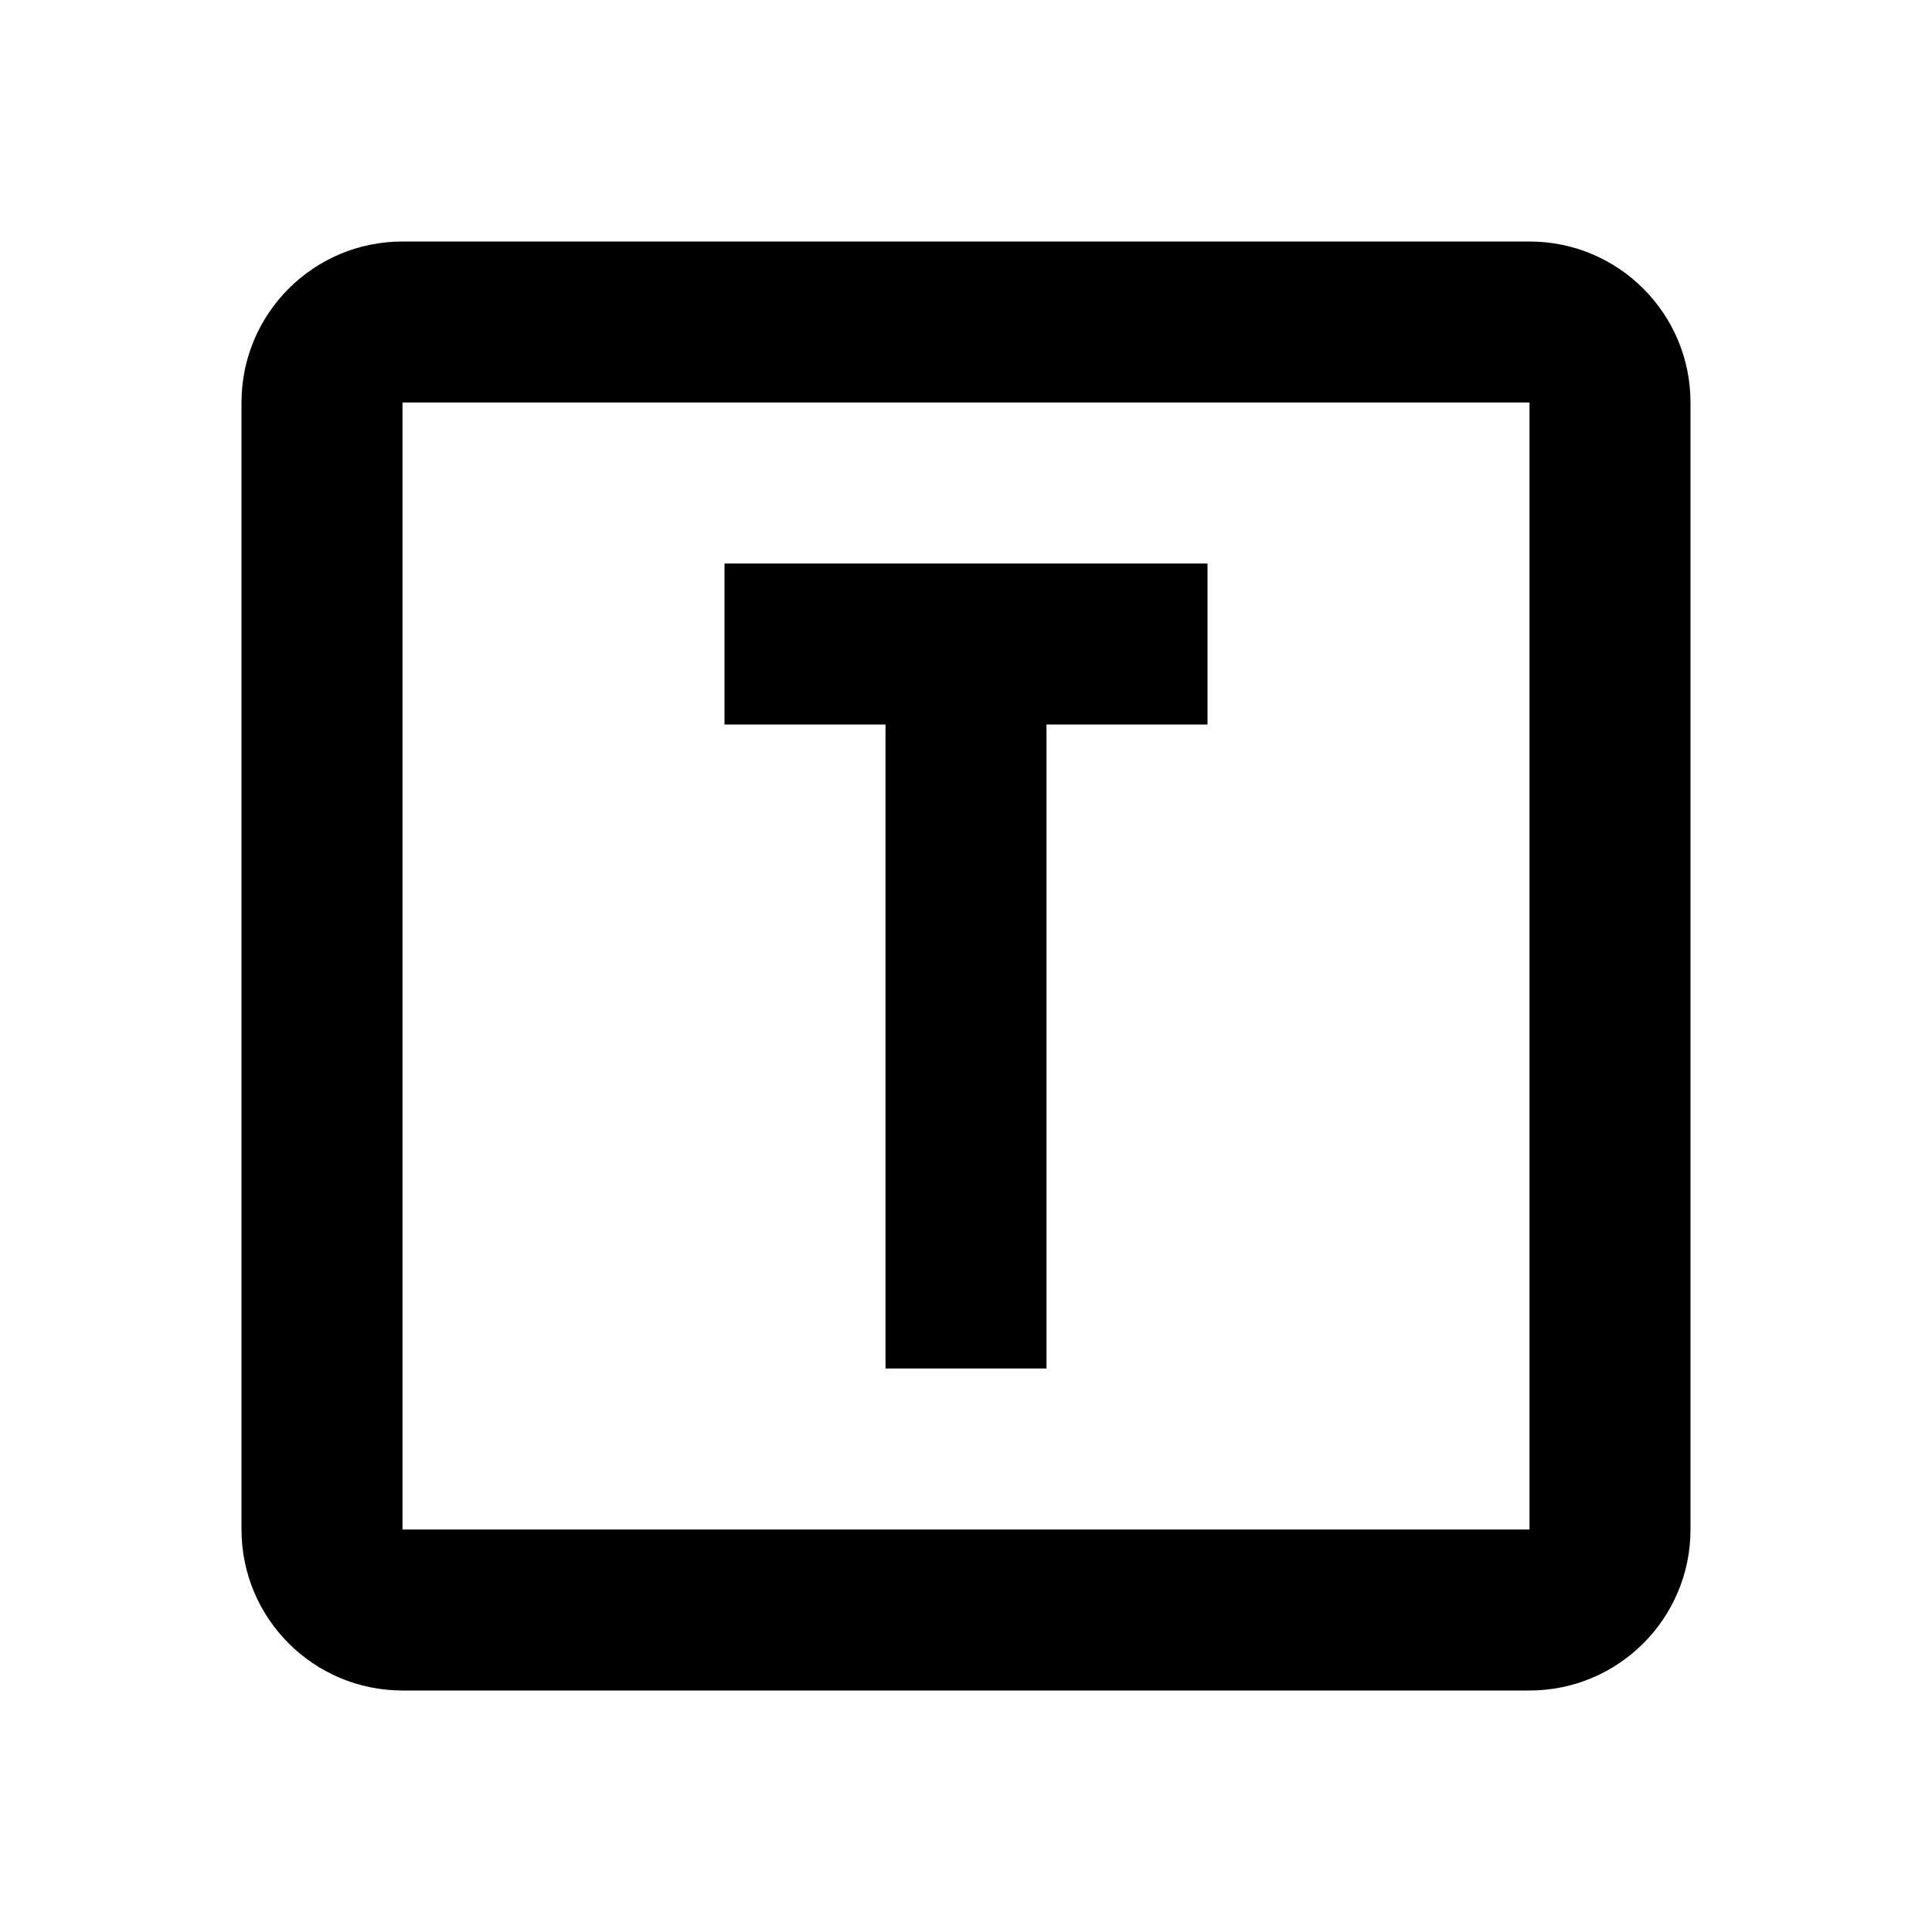
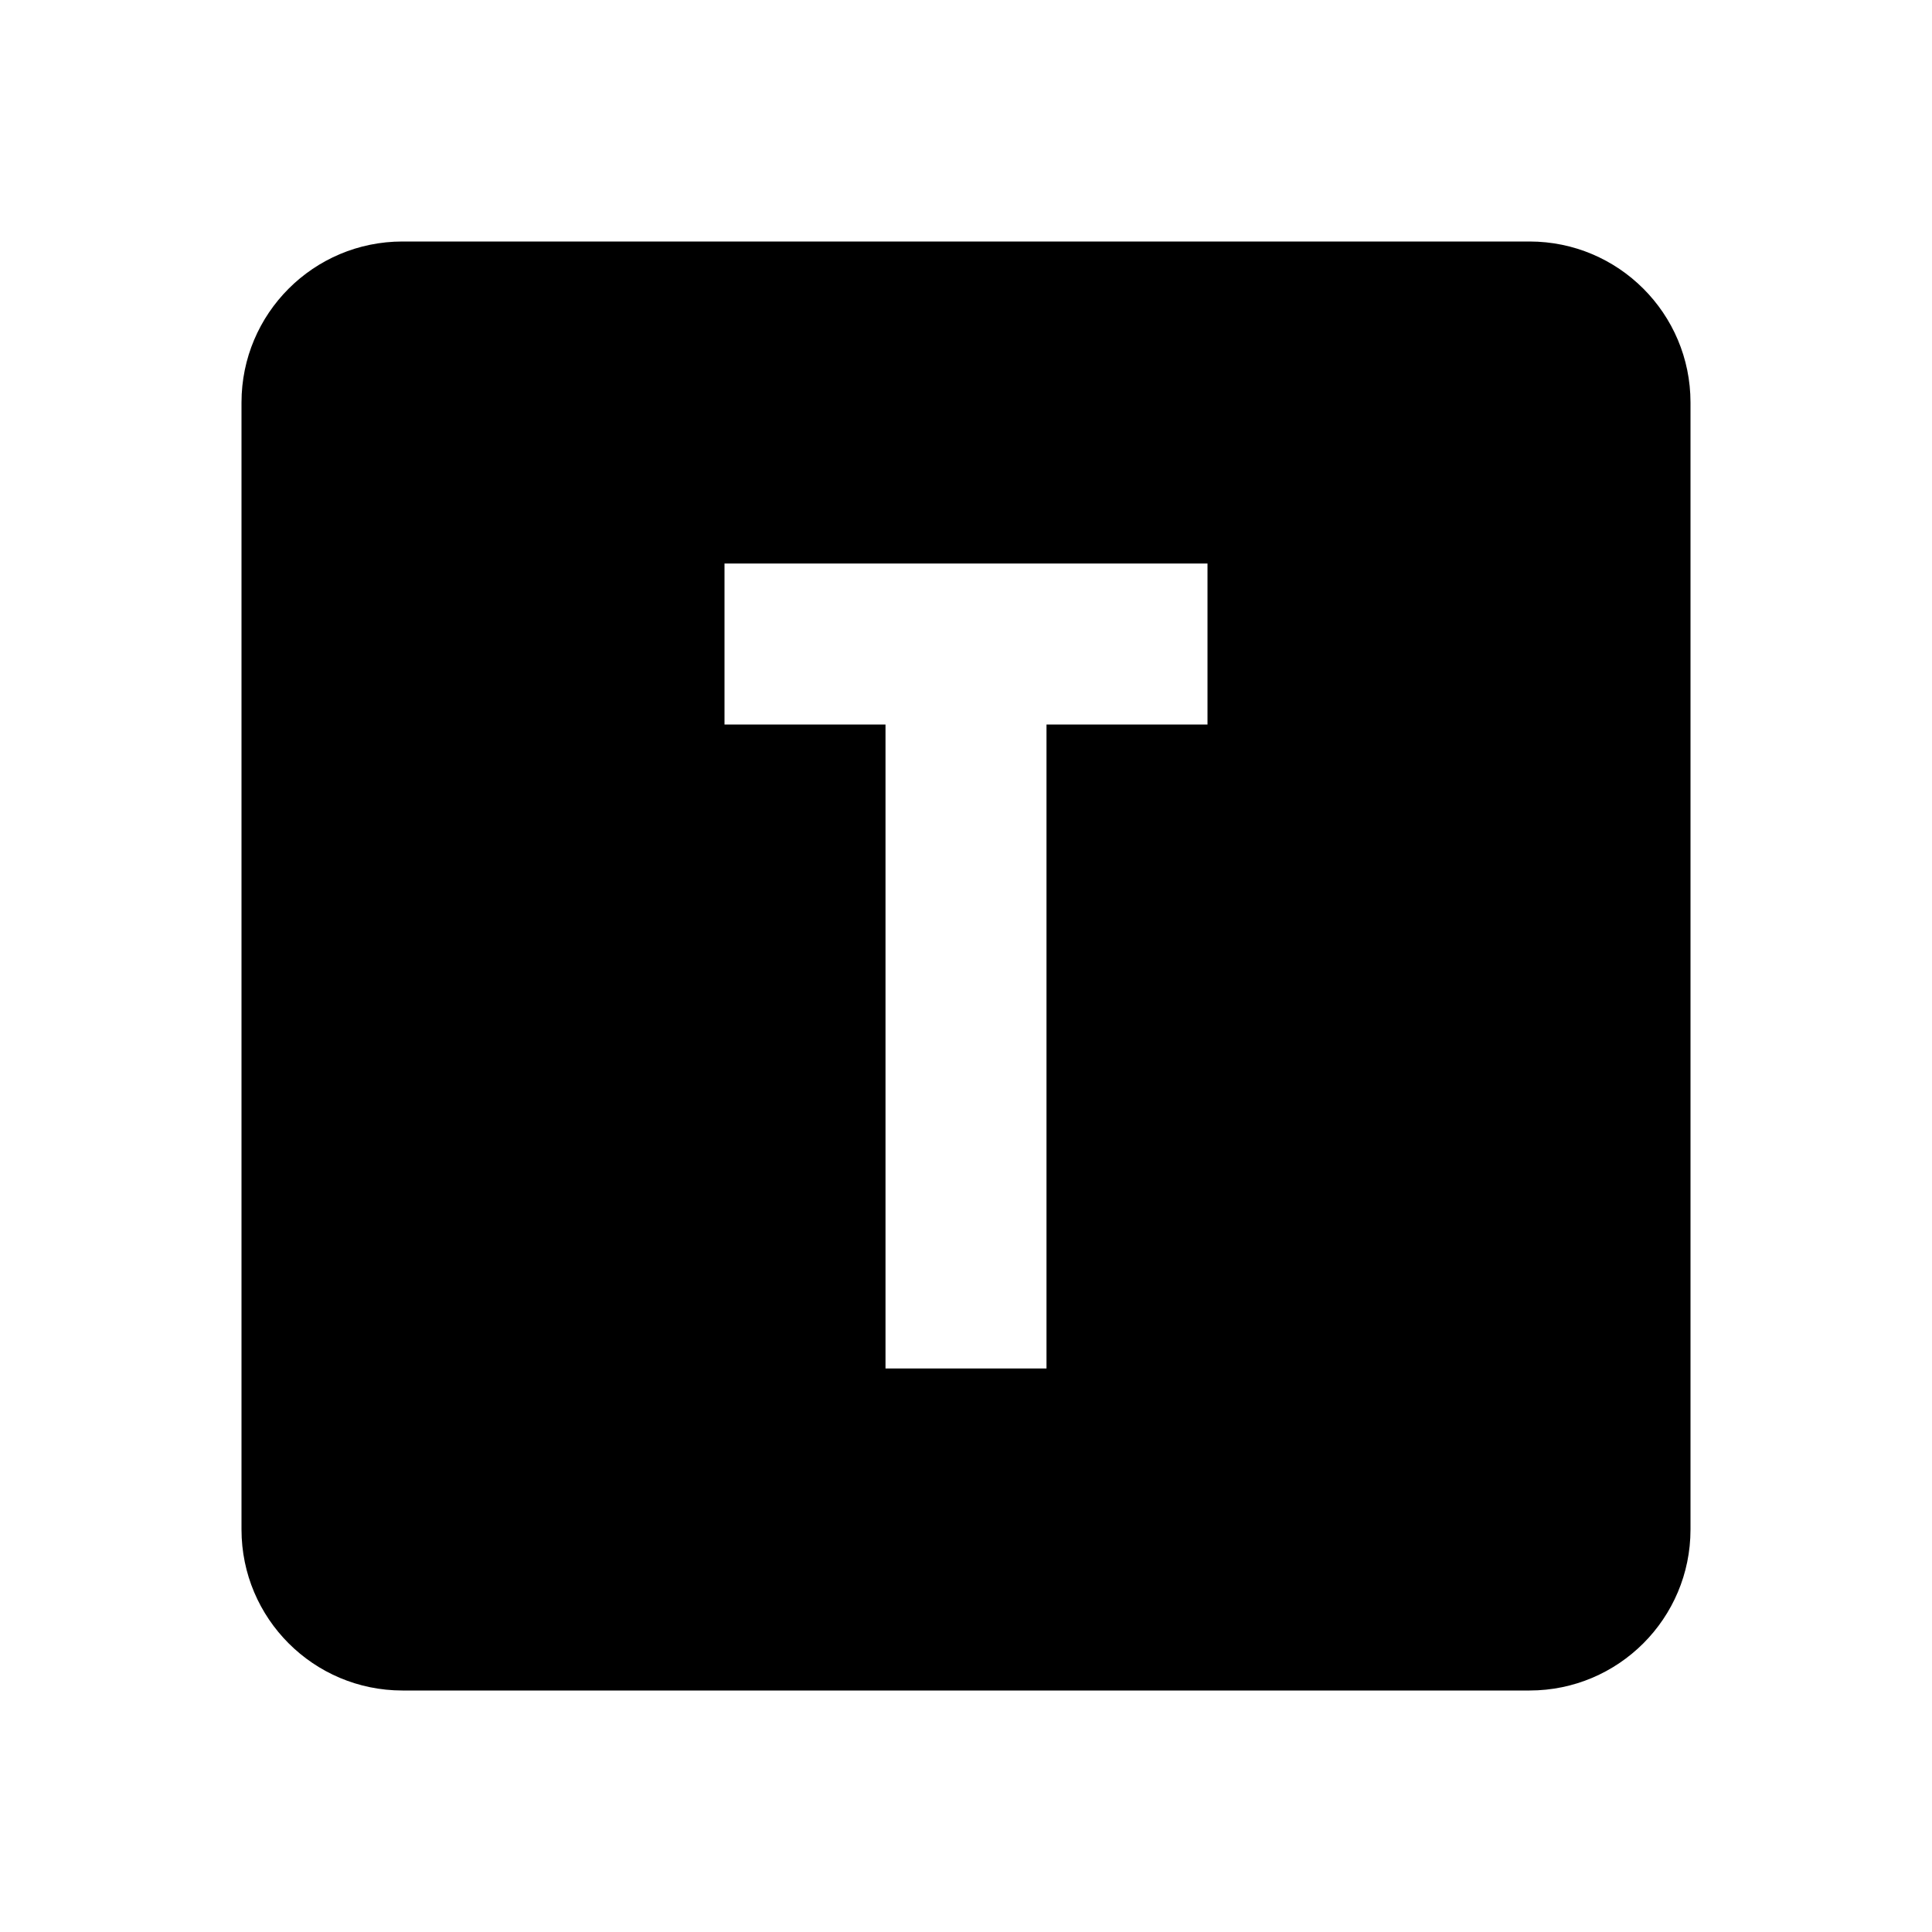
<svg xmlns="http://www.w3.org/2000/svg" aria-hidden="true" role="img" class="iconify iconify--mdi" width="2.5em" height="2.5em" preserveAspectRatio="xMidYMid meet" viewBox="0 0 24 24">
-   <path d="M9 7h6v2h-2v8h-2V9H9V7M5 3h14a2 2 0 0 1 2 2v14a2 2 0 0 1-2 2H5a2 2 0 0 1-2-2V5a2 2 0 0 1 2-2m0 2v14h14V5H5z" fill="currentColor" />
+   <path d="M9 7v2h2v8h2V9h2V7H9M5 3h14a2 2 0 0 1 2 2v14a2 2 0 0 1-2 2H5a2 2 0 0 1-2-2V5a2 2 0 0 1 2-2z" fill="currentColor" />
</svg>
